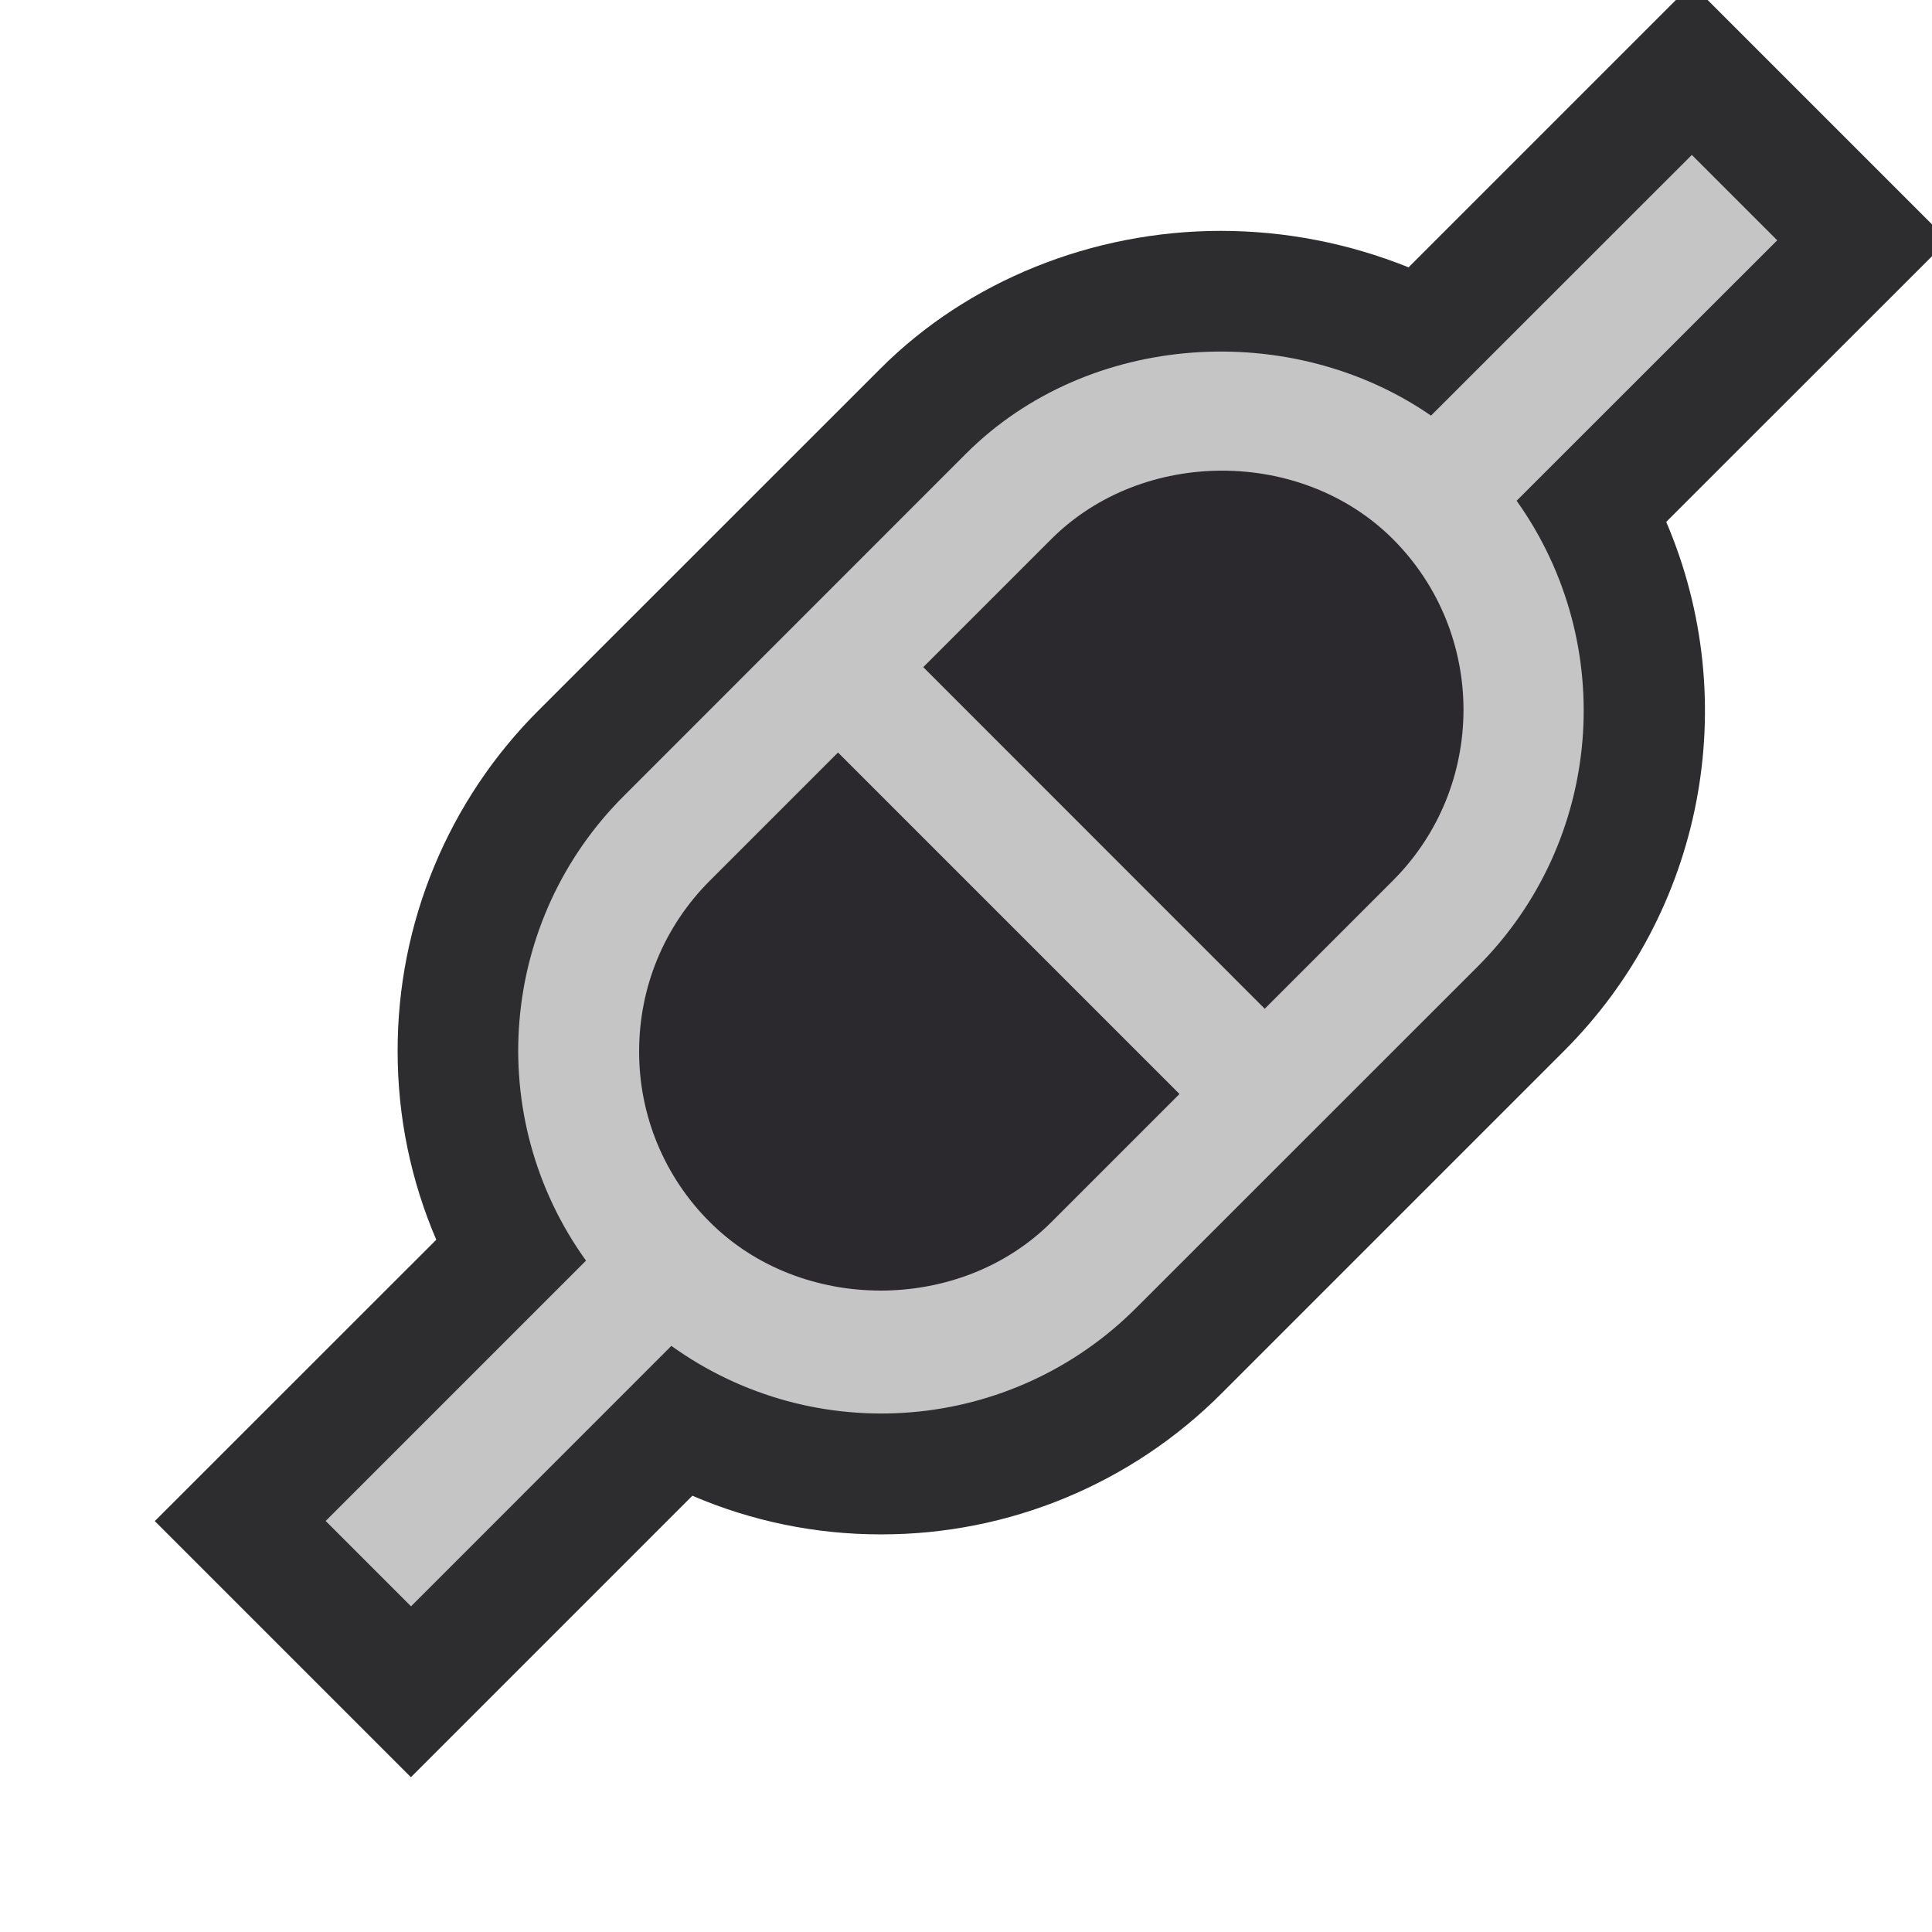
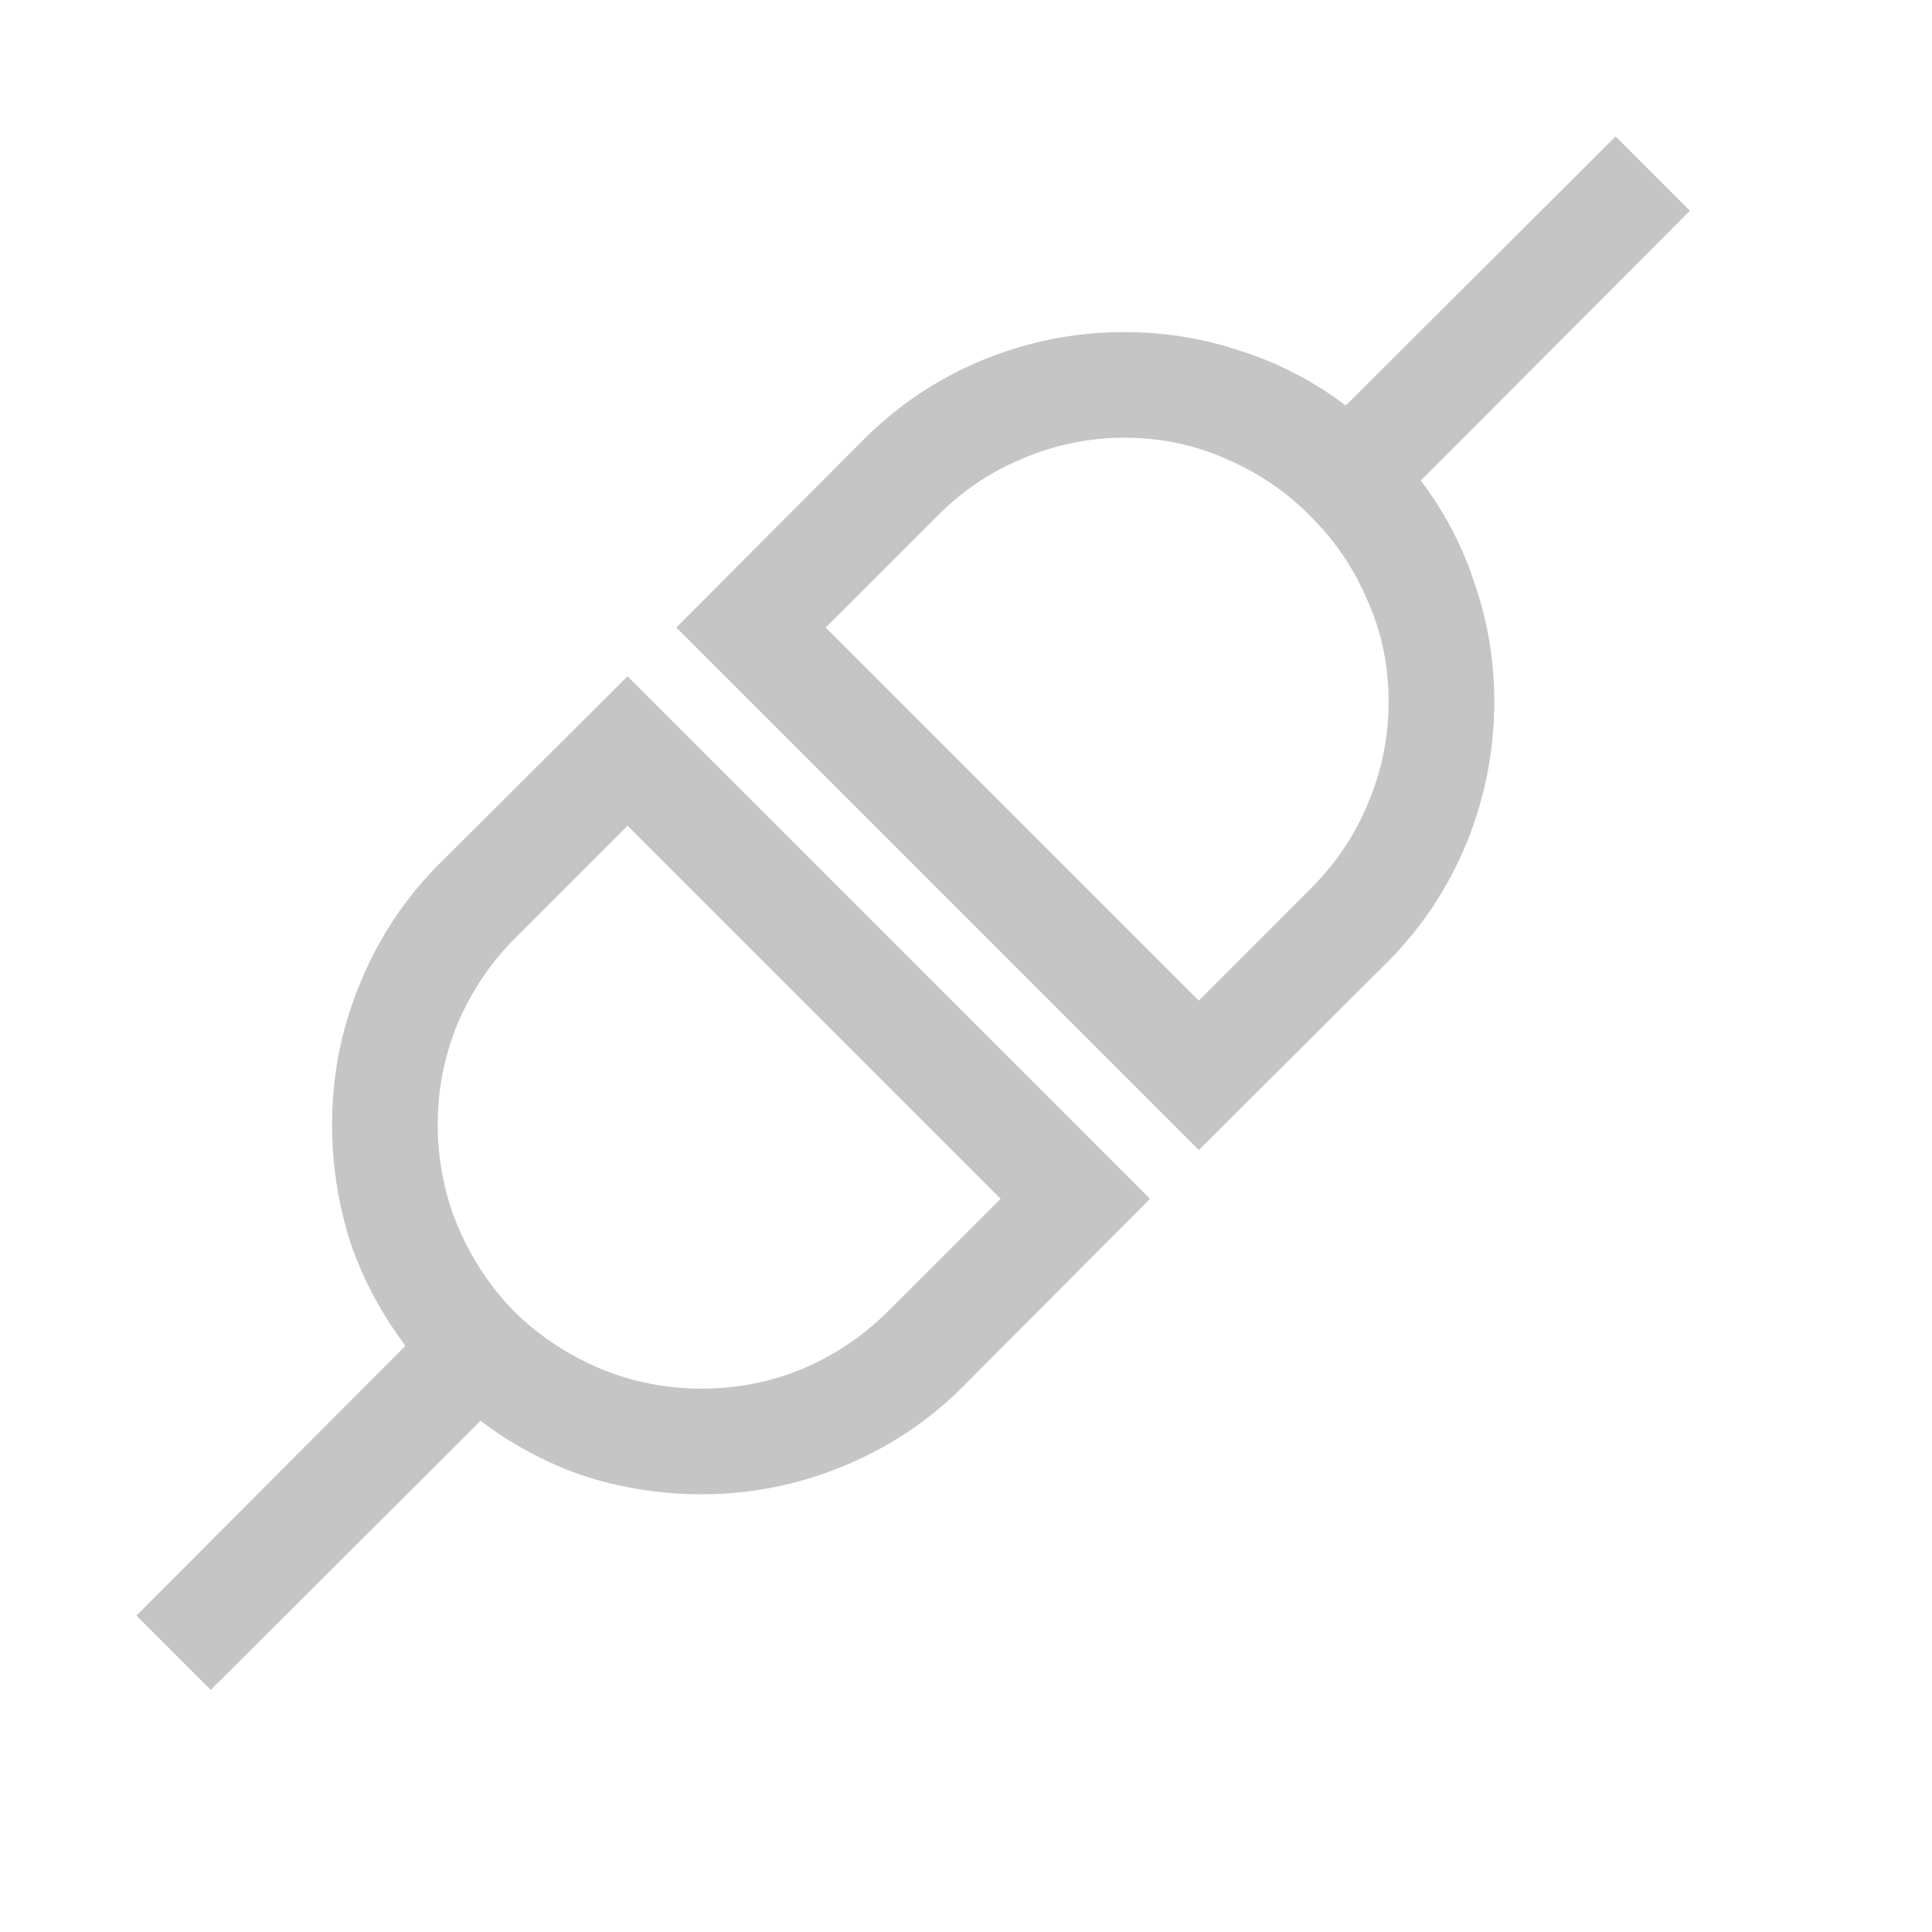
- <svg xmlns="http://www.w3.org/2000/svg" viewBox="0 0 16 16">
-   <style>.icon-canvas-transparent{opacity:0;fill:#2d2d30}.icon-vs-out{fill:#2d2d30}.icon-vs-bg{fill:#c5c5c5}.icon-vs-fg{fill:#2b282e}</style>
-   <path class="icon-canvas-transparent" d="M16 16H0V0h16v16z" id="canvas" />
-   <path class="icon-vs-out" d="M13.879 0l-2.214 2.214a4.162 4.162 0 0 0-1.554-.302c-1.066 0-2.094.415-2.818 1.139L4.465 5.878a3.976 3.976 0 0 0-1.172 2.829c0 .54.109 1.068.32 1.56l-2.331 2.33 2.121 2.121 2.331-2.331a3.94 3.94 0 0 0 1.559.32 3.973 3.973 0 0 0 2.828-1.172l2.828-2.828a3.981 3.981 0 0 0 .85-4.385L16 2.122v-.264L14.142 0h-.263z" id="outline" />
-   <path class="icon-vs-fg" d="M8.707 10.121c-.756.756-2.072.756-2.828 0a1.986 1.986 0 0 1-.586-1.414c0-.534.208-1.036.586-1.414L6.94 6.232 9.768 9.06l-1.061 1.061zm2.828-2.828l-1.061 1.061-2.828-2.829 1.061-1.061c.756-.755 2.072-.755 2.828 0 .78.78.78 2.049 0 2.829z" id="iconFg" />
-   <path class="icon-vs-bg" d="M14.718 1.99l-.707-.707-2.16 2.159c-1.155-.798-2.837-.698-3.851.315L5.172 6.586a2.978 2.978 0 0 0-.319 3.854l-2.156 2.156.707.707 2.156-2.157a2.982 2.982 0 0 0 3.854-.319L12.242 8a2.997 2.997 0 0 0 .318-3.853l2.158-2.157zm-6.011 8.131c-.756.756-2.072.756-2.828 0a1.986 1.986 0 0 1-.586-1.414c0-.534.208-1.036.586-1.414L6.94 6.232 9.768 9.06l-1.061 1.061zm2.828-2.828l-1.061 1.061-2.828-2.829 1.061-1.061c.756-.755 2.072-.755 2.828 0 .78.78.78 2.049 0 2.829z" id="iconBg" />
+ <svg xmlns="http://www.w3.org/2000/svg" width="16" height="16" viewBox="0 0 16 16" fill="none">
+   <path d="M2.75 9.312C2.75 8.907 2.827 8.517 2.982 8.144C3.137 7.765 3.358 7.433 3.646 7.146L5.197 5.601L9.524 9.928L7.979 11.479C7.692 11.767 7.36 11.988 6.981 12.143C6.608 12.297 6.218 12.375 5.812 12.375C5.48 12.375 5.156 12.325 4.842 12.225C4.532 12.12 4.245 11.967 3.98 11.767L1.745 13.995L1.13 13.38L3.358 11.145C3.158 10.88 3.005 10.593 2.9 10.283C2.8 9.969 2.75 9.645 2.75 9.312ZM5.812 11.5C6.104 11.5 6.382 11.445 6.646 11.336C6.915 11.222 7.152 11.062 7.357 10.857L8.287 9.928L5.197 6.838L4.268 7.768C4.062 7.973 3.903 8.21 3.789 8.479C3.68 8.743 3.625 9.021 3.625 9.312C3.625 9.613 3.682 9.898 3.796 10.167C3.91 10.431 4.065 10.664 4.261 10.864C4.461 11.06 4.694 11.215 4.958 11.329C5.227 11.443 5.512 11.5 5.812 11.5ZM11.767 3.98C11.967 4.245 12.117 4.534 12.218 4.849C12.323 5.159 12.375 5.48 12.375 5.812C12.375 6.218 12.297 6.61 12.143 6.988C11.988 7.362 11.767 7.692 11.479 7.979L9.928 9.524L5.601 5.197L7.146 3.646C7.433 3.358 7.763 3.137 8.137 2.982C8.515 2.827 8.907 2.75 9.312 2.75C9.645 2.75 9.966 2.802 10.276 2.907C10.591 3.007 10.88 3.158 11.145 3.358L13.38 1.13L13.995 1.745L11.767 3.98ZM10.857 7.357C11.062 7.152 11.22 6.918 11.329 6.653C11.443 6.384 11.5 6.104 11.5 5.812C11.5 5.512 11.441 5.229 11.322 4.965C11.208 4.701 11.051 4.47 10.851 4.274C10.655 4.074 10.425 3.917 10.16 3.803C9.896 3.684 9.613 3.625 9.312 3.625C9.021 3.625 8.741 3.682 8.472 3.796C8.207 3.905 7.973 4.062 7.768 4.268L6.838 5.197L9.928 8.287L10.857 7.357Z" fill="#C5C5C5" />
</svg>
